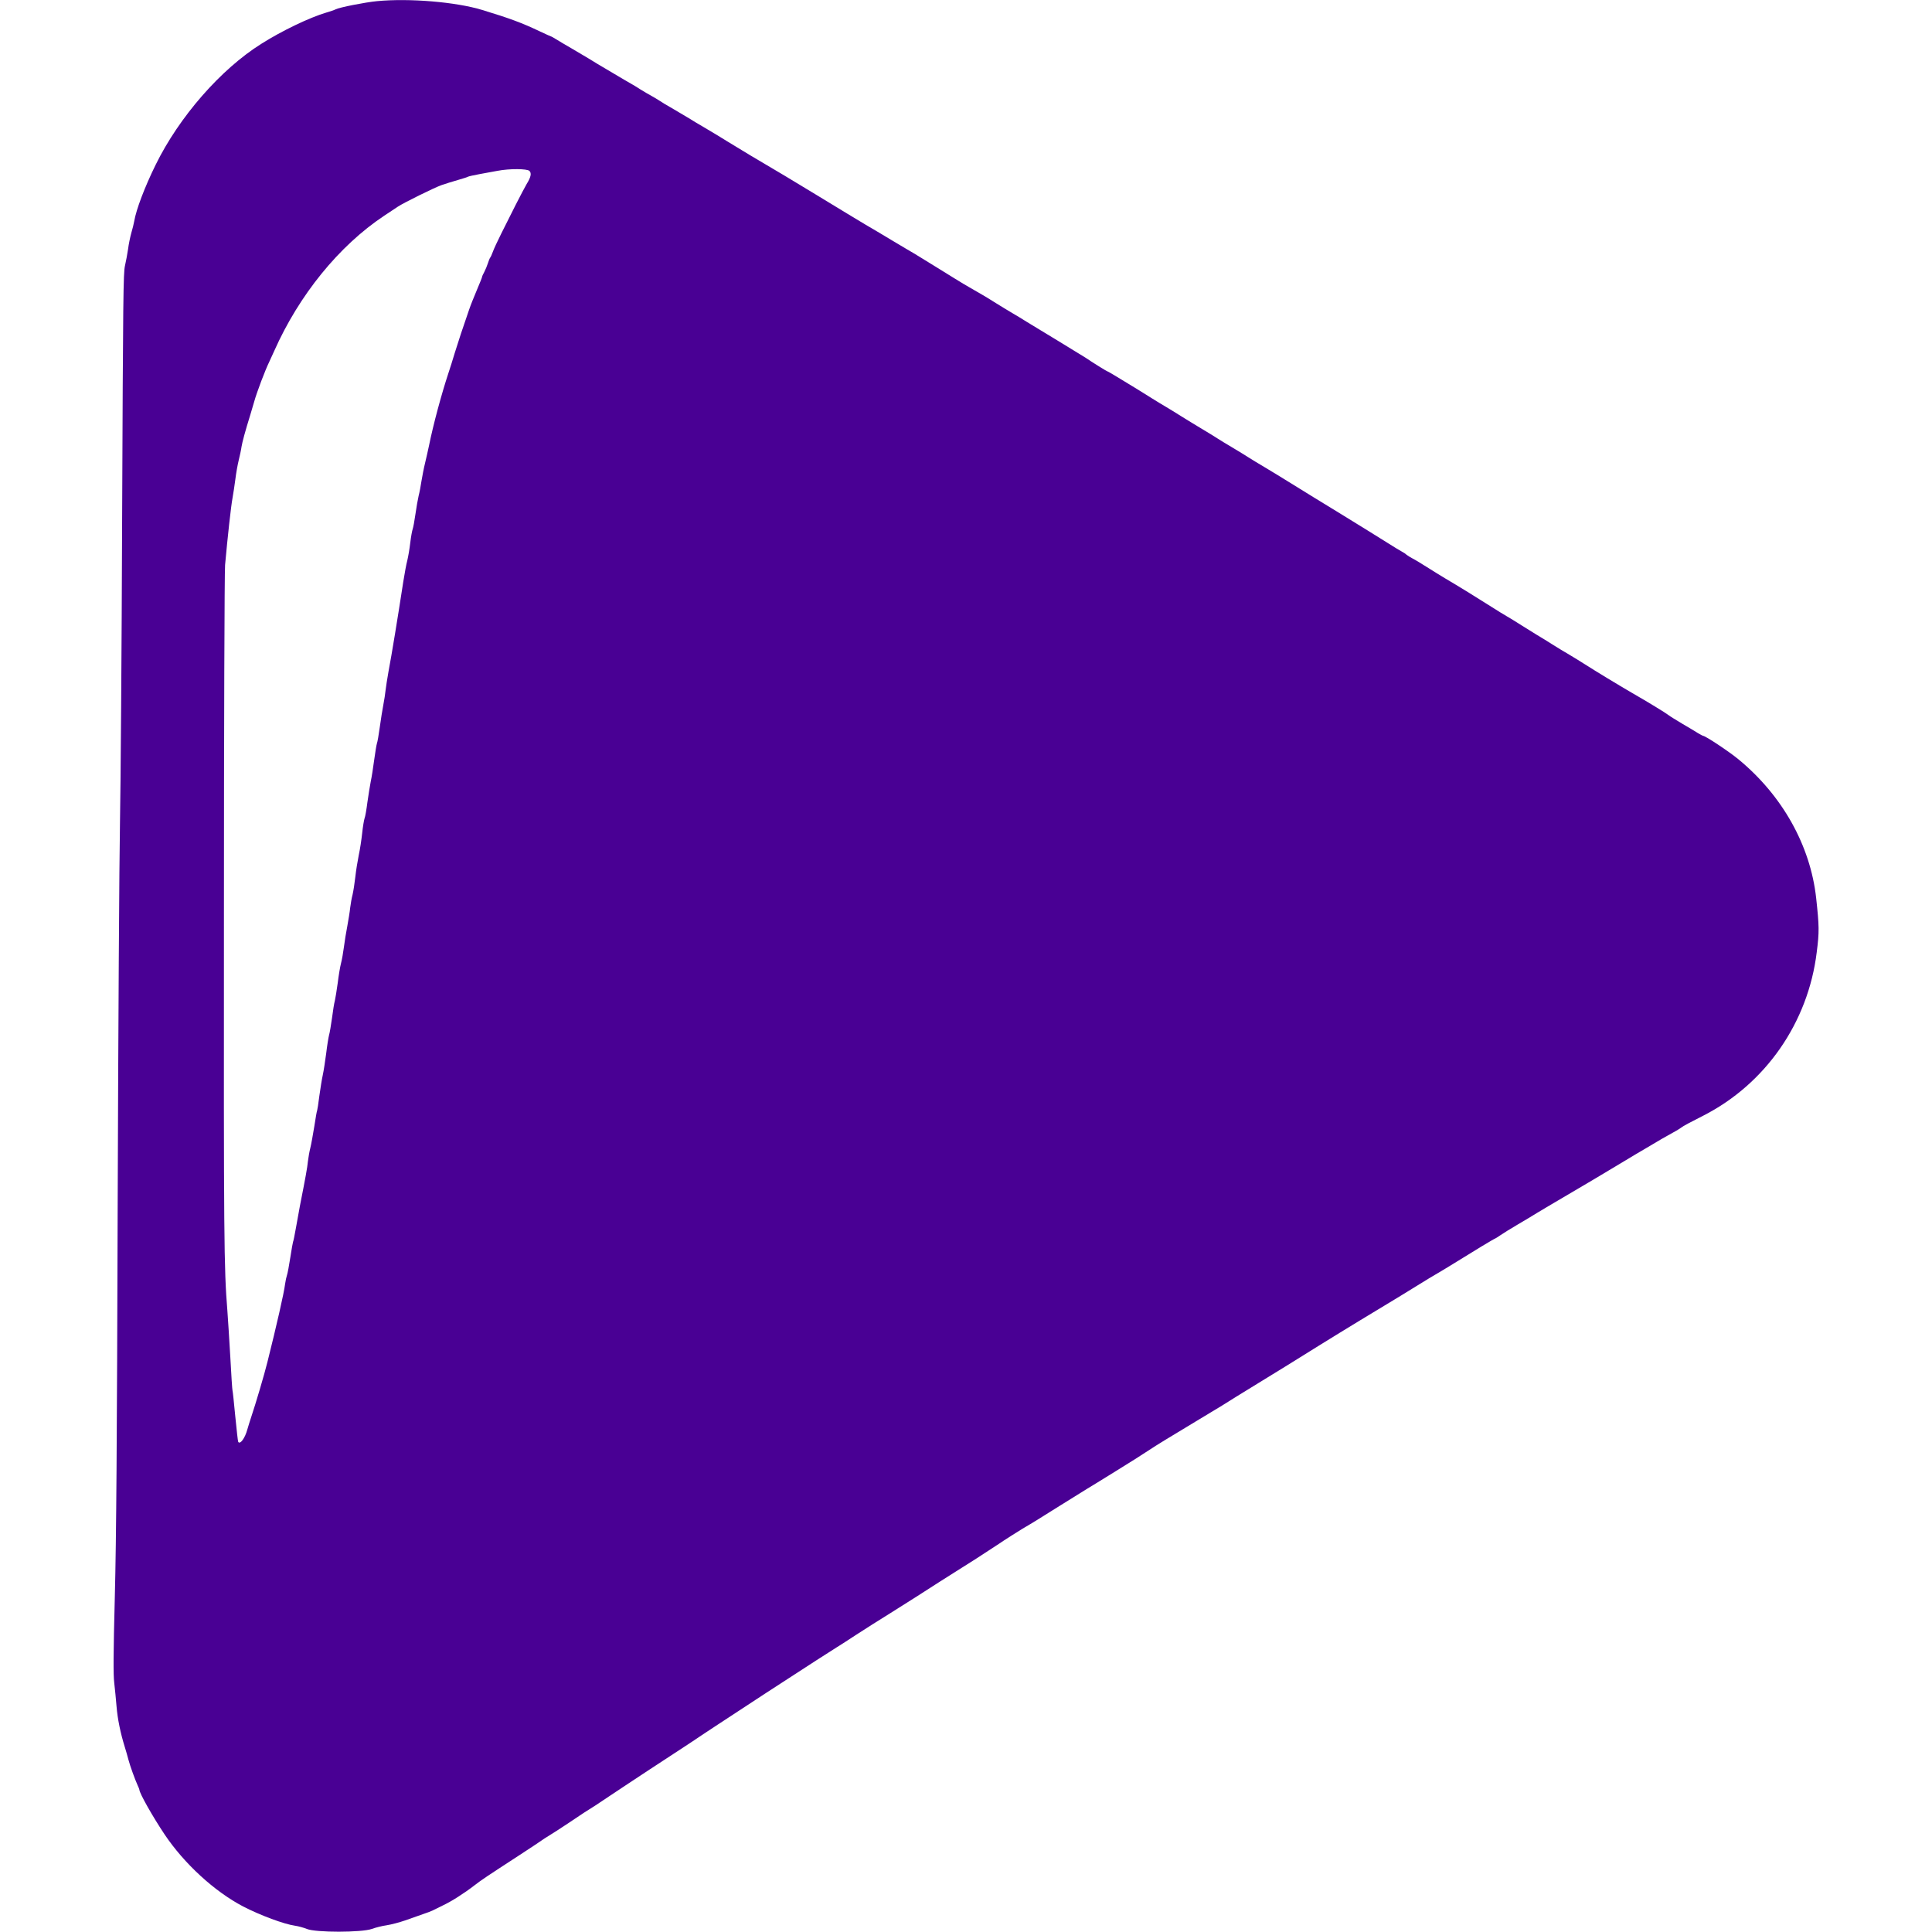
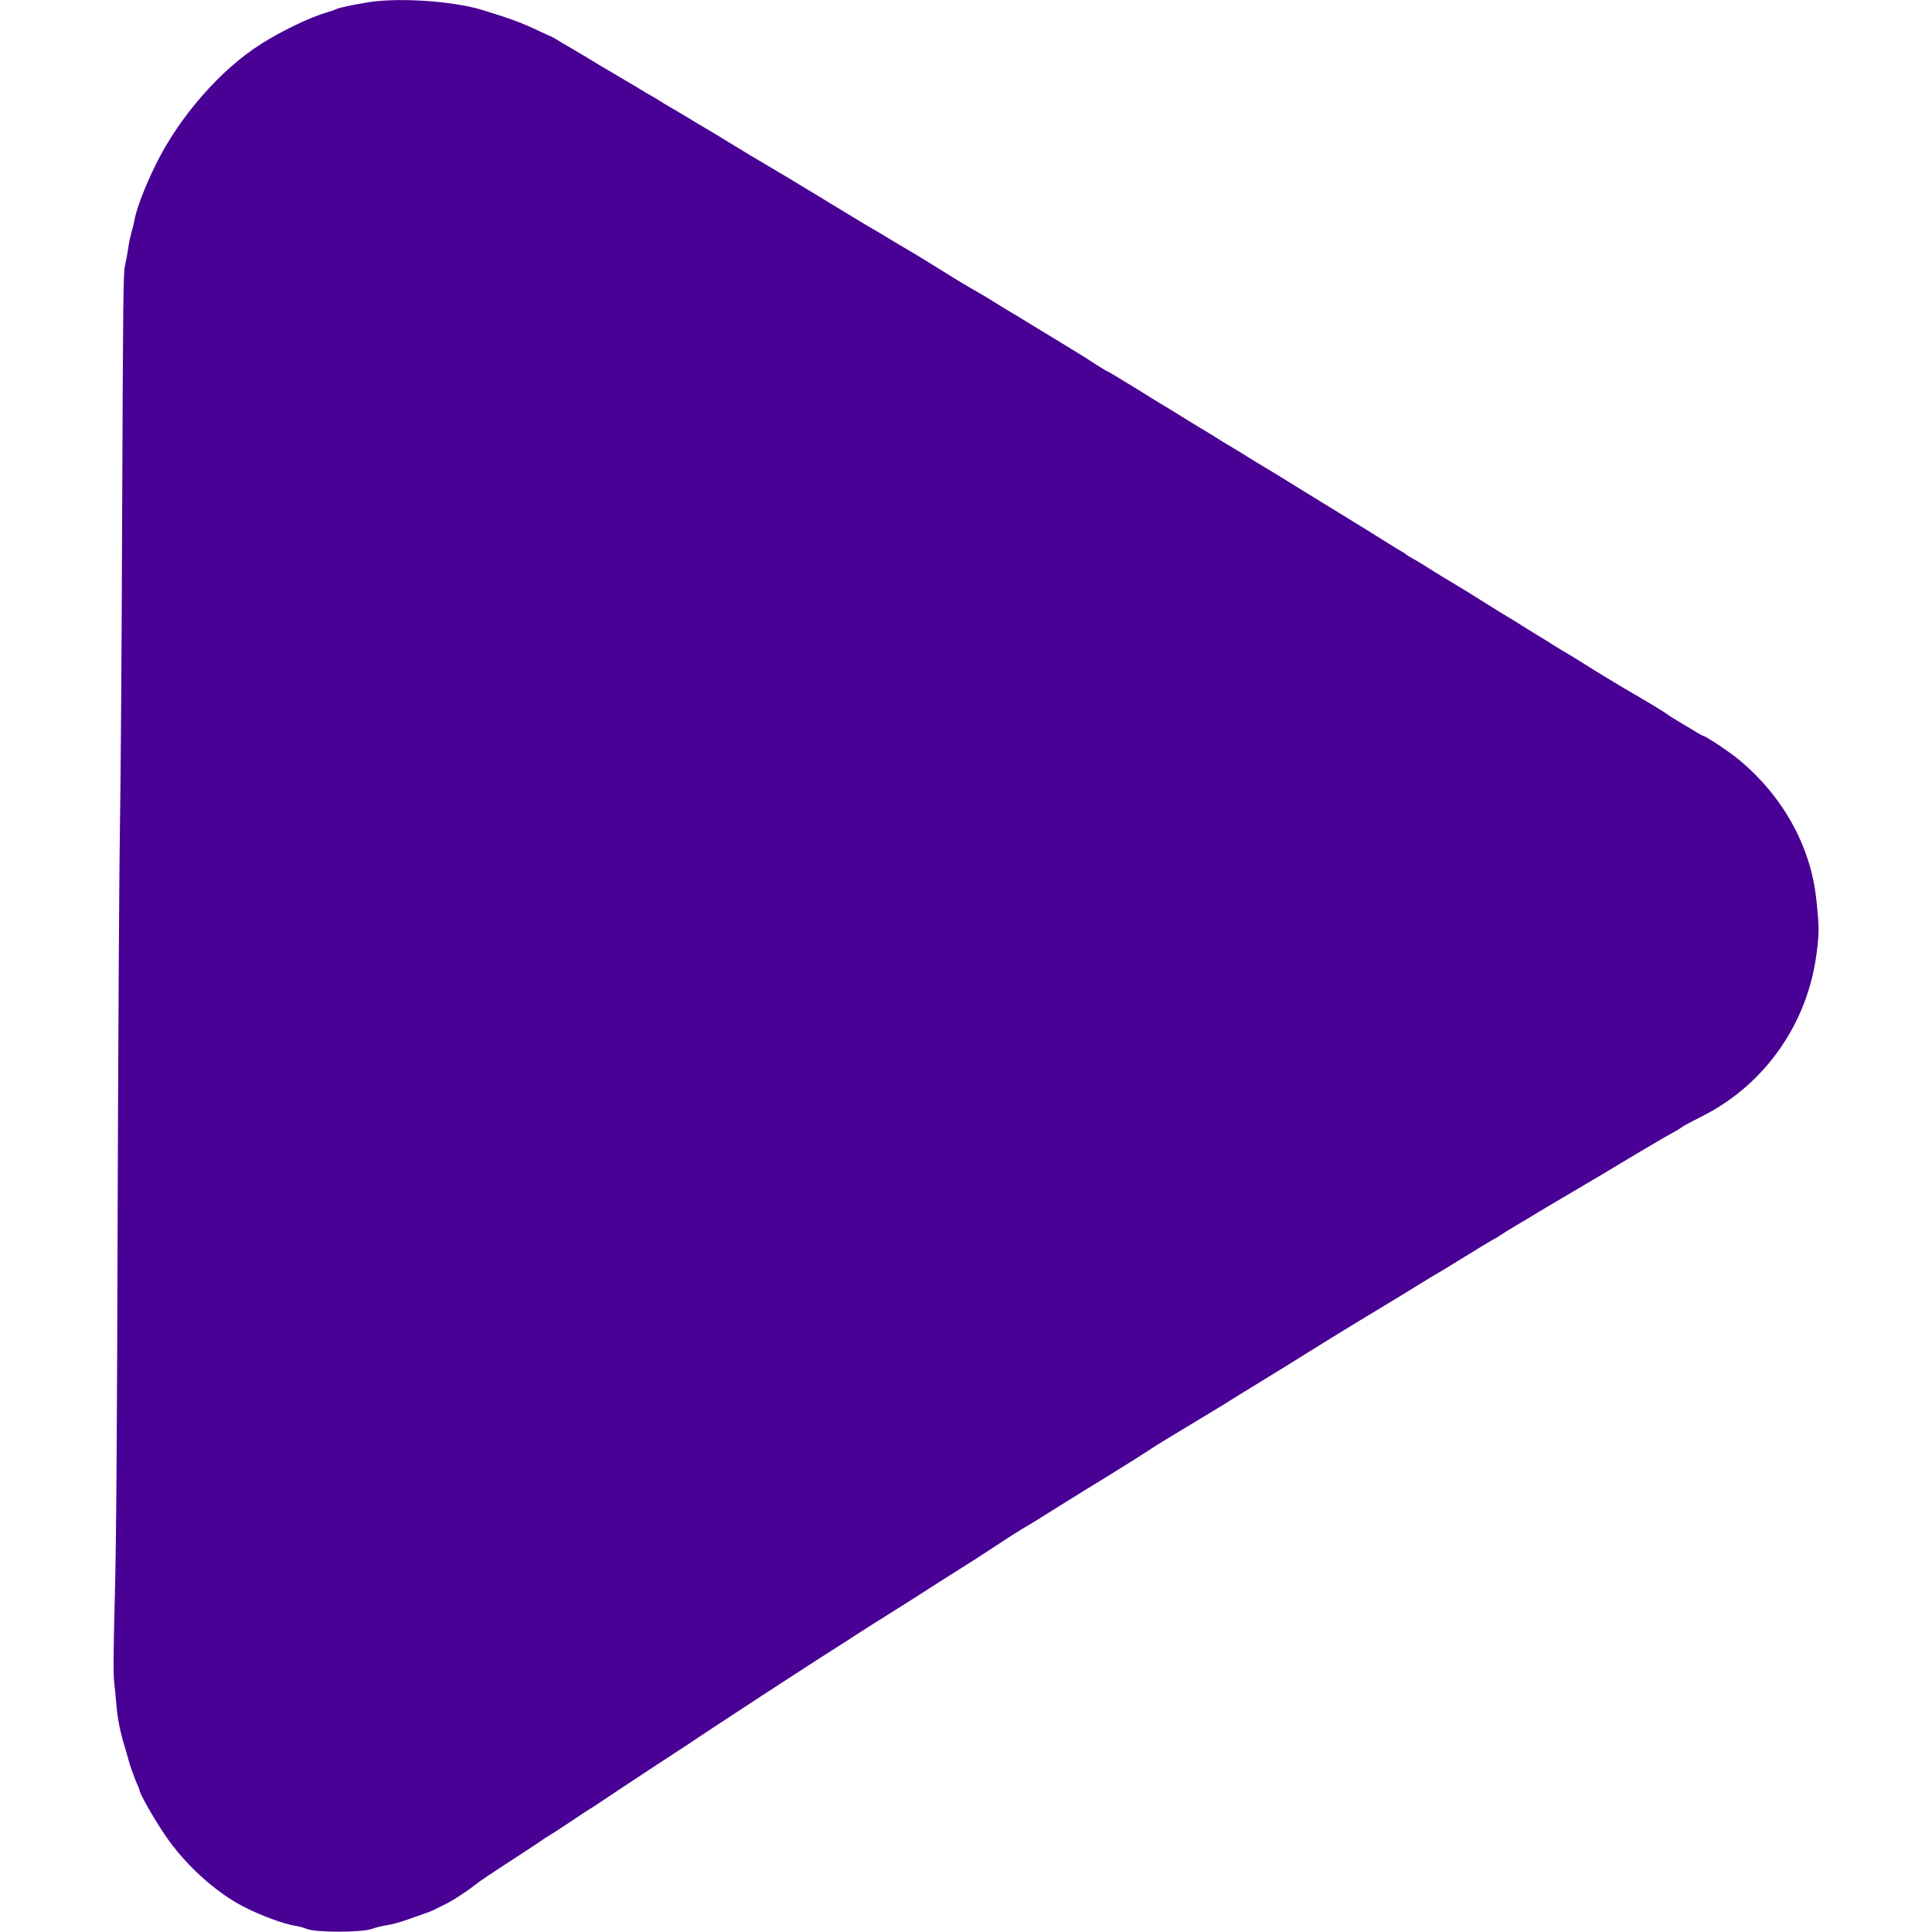
<svg xmlns="http://www.w3.org/2000/svg" width="512" height="512" viewBox="-99 0 1691 1691">
  <g transform="translate(0,1691) scale(0.1,-0.1)" fill="#490094" stroke="none">
-     <path d="M2310 16900 c-104 -10 -332 -55 -363 -72 -11 -6 -47 -18 -81 -28 -148 -44 -388 -159 -568 -273 -356 -223 -720 -640 -926 -1060 -95 -193 -170 -391 -187 -492 -4 -22 -15 -69 -26 -105 -10 -36 -23 -99 -28 -140 -6 -41 -18 -106 -27 -145 -15 -63 -17 -274 -25 -2200 -4 -1171 -13 -2380 -19 -2685 -6 -305 -15 -1804 -20 -3330 -6 -2105 -12 -2934 -25 -3435 -13 -502 -14 -683 -5 -755 6 -52 15 -144 20 -205 9 -110 34 -233 72 -355 11 -36 26 -87 33 -115 14 -53 56 -169 80 -222 8 -17 15 -34 15 -38 0 -29 115 -233 220 -390 172 -257 438 -501 689 -632 149 -77 359 -155 453 -168 29 -4 76 -17 103 -28 78 -33 481 -32 570 0 33 12 92 27 130 32 39 6 111 25 160 42 50 18 120 42 156 55 37 12 75 27 85 32 11 6 50 25 89 44 77 36 187 106 280 178 61 47 97 71 395 265 91 59 176 116 190 126 14 10 41 28 60 39 19 12 53 33 76 48 22 15 70 46 105 69 35 23 78 52 94 63 17 12 55 36 85 55 30 19 69 43 85 55 17 11 56 38 87 58 31 20 108 71 170 113 101 67 215 142 498 327 47 31 108 71 135 90 28 18 95 63 150 99 55 36 136 89 180 118 121 80 359 235 460 300 50 32 149 97 222 144 73 47 154 99 180 115 26 16 100 63 163 105 63 41 131 84 150 96 19 12 87 55 150 94 115 72 355 224 440 280 25 16 81 52 125 79 170 107 222 140 369 237 83 56 185 120 226 145 41 24 98 58 125 75 28 18 118 74 200 125 83 51 166 103 185 115 19 12 80 50 135 83 55 34 132 81 170 105 39 24 115 72 170 106 55 35 114 73 132 85 49 33 145 92 426 261 143 85 291 176 330 202 40 25 126 78 192 118 115 70 384 236 530 328 39 24 120 74 180 111 61 37 142 86 180 110 39 23 135 82 215 130 80 48 206 125 280 171 74 46 158 97 185 112 28 16 102 61 165 100 63 39 164 100 223 137 60 36 111 66 114 66 2 0 23 13 46 29 23 16 89 57 147 91 58 34 137 81 175 105 39 23 108 65 155 92 148 86 532 314 620 368 47 29 130 78 185 110 55 32 111 65 125 74 14 8 39 22 55 31 54 29 110 62 122 72 15 12 72 43 191 103 545 278 918 815 993 1430 23 180 22 226 -5 476 -51 459 -296 897 -680 1213 -85 70 -290 206 -311 206 -3 0 -22 11 -43 23 -20 13 -82 50 -137 82 -55 33 -109 66 -120 75 -25 20 -179 114 -320 195 -124 72 -310 185 -420 255 -33 21 -91 57 -130 80 -38 22 -106 63 -150 91 -44 28 -102 64 -130 80 -27 16 -88 54 -135 84 -47 30 -105 66 -130 80 -25 14 -83 50 -130 80 -129 82 -304 190 -415 255 -38 23 -108 66 -155 96 -47 30 -103 64 -125 75 -22 12 -47 27 -55 34 -8 8 -26 20 -40 27 -14 7 -71 42 -128 78 -57 36 -134 84 -170 106 -163 101 -357 220 -472 290 -69 42 -170 105 -225 139 -55 34 -147 91 -205 125 -58 34 -121 73 -140 85 -19 13 -82 51 -140 86 -58 34 -116 70 -130 79 -14 10 -72 45 -130 80 -58 34 -143 87 -190 116 -47 30 -105 65 -130 80 -25 14 -83 50 -130 79 -47 30 -103 65 -125 78 -22 13 -89 54 -148 90 -60 37 -111 67 -115 67 -5 0 -129 77 -192 120 -14 9 -120 74 -235 144 -116 70 -239 145 -275 167 -36 23 -92 57 -125 76 -33 19 -98 59 -145 88 -82 52 -152 93 -235 140 -22 12 -80 47 -130 78 -49 31 -125 77 -168 104 -43 26 -102 62 -130 80 -29 18 -83 51 -122 73 -38 23 -97 58 -131 78 -33 20 -83 50 -110 66 -27 16 -83 49 -124 73 -41 25 -109 66 -151 91 -132 81 -435 264 -551 334 -227 133 -396 235 -503 301 -49 31 -137 84 -195 118 -58 34 -121 71 -140 84 -19 12 -80 48 -135 80 -55 31 -111 65 -125 75 -14 9 -43 27 -65 39 -22 12 -69 39 -104 61 -34 22 -64 40 -65 40 -2 0 -95 55 -309 182 -21 13 -57 35 -80 49 -23 14 -87 52 -142 84 -55 32 -117 68 -137 81 -21 13 -40 24 -42 24 -3 0 -47 20 -98 44 -159 76 -268 116 -508 189 -229 70 -638 104 -920 77z m1334 -1486 c20 -20 13 -54 -24 -114 -15 -25 -57 -106 -95 -180 -37 -74 -94 -188 -127 -253 -33 -66 -66 -137 -74 -160 -8 -22 -18 -45 -23 -51 -5 -6 -14 -29 -21 -51 -7 -22 -21 -56 -31 -75 -11 -19 -19 -38 -19 -42 0 -5 -21 -57 -46 -116 -25 -59 -56 -136 -68 -172 -56 -161 -96 -283 -126 -380 -17 -58 -42 -136 -55 -175 -62 -188 -133 -452 -170 -635 -9 -41 -24 -111 -35 -155 -11 -44 -24 -114 -31 -155 -6 -41 -17 -100 -25 -130 -7 -31 -20 -103 -28 -161 -8 -58 -19 -116 -24 -130 -5 -13 -15 -67 -21 -119 -6 -52 -18 -122 -26 -155 -9 -33 -24 -116 -35 -185 -50 -325 -101 -637 -130 -790 -10 -58 -22 -130 -25 -160 -3 -30 -12 -89 -20 -130 -8 -41 -22 -129 -31 -195 -9 -66 -20 -130 -25 -142 -4 -12 -15 -78 -24 -145 -9 -68 -22 -152 -30 -188 -7 -36 -20 -117 -29 -180 -8 -64 -19 -128 -25 -142 -5 -14 -15 -73 -21 -130 -6 -56 -19 -143 -30 -193 -10 -49 -24 -135 -30 -190 -6 -55 -17 -125 -24 -155 -8 -30 -17 -82 -21 -115 -3 -33 -15 -105 -25 -160 -11 -55 -24 -138 -30 -185 -6 -47 -17 -110 -25 -140 -8 -30 -21 -108 -29 -173 -9 -65 -20 -135 -25 -155 -6 -20 -17 -89 -25 -152 -9 -63 -20 -131 -26 -150 -5 -19 -17 -91 -25 -160 -9 -68 -22 -154 -30 -190 -8 -36 -21 -118 -30 -183 -8 -65 -17 -122 -19 -126 -3 -4 -14 -67 -25 -140 -12 -73 -27 -158 -35 -189 -8 -31 -17 -84 -21 -117 -5 -54 -21 -142 -70 -390 -8 -44 -24 -131 -35 -193 -11 -63 -22 -117 -25 -121 -2 -4 -13 -66 -24 -137 -11 -72 -24 -141 -29 -154 -5 -14 -13 -50 -17 -80 -9 -76 -75 -364 -154 -680 -28 -113 -103 -366 -143 -485 -11 -33 -26 -81 -33 -106 -21 -78 -64 -135 -80 -109 -3 4 -14 106 -26 226 -11 119 -22 220 -24 223 -2 4 -11 135 -19 291 -9 157 -21 341 -26 410 -30 370 -32 621 -30 3495 0 1611 5 2975 10 3030 22 244 52 516 65 585 7 41 19 116 25 165 6 50 19 124 29 165 10 41 22 95 25 120 7 42 31 132 77 280 11 36 26 88 34 115 22 80 95 273 133 351 10 21 29 64 43 94 217 488 566 918 959 1180 52 34 107 71 122 81 47 32 322 168 383 189 33 12 97 31 141 44 45 13 87 26 92 30 6 3 50 13 99 22 48 9 120 22 158 29 104 20 259 19 279 -1z" />
+     <path d="M2310 16900C2206 16890 1978 16845 1947 16828C1936 16822 1900 16810 1866 16800C1718 16756 1478 16641 1298 16527C942 16304 578 15887 372 15467C277 15274 202 15076 185 14975C181 14953 170 14906 159 14870C149 14834 136 14771 131 14730C125 14689 113 14624 104 14585C89 14522 87 14311 79 12385C75 11214 66 10005 60 9700C54 9395 45 7896 40 6370C34 4265 28 3436 15 2935C2 2433 1 2252 10 2180C16 2128 25 2036 30 1975C39 1865 64 1742 102 1620C113 1584 128 1533 135 1505C149 1452 191 1336 215 1283C223 1266 230 1249 230 1245C230 1216 345 1012 450 855C622 598 888 354 1139 223C1288 146 1498 68 1592 55C1621 51 1668 38 1695 27C1773 -6 2176 -5 2265 27C2298 39 2357 54 2395 59C2434 65 2506 84 2555 101C2605 119 2675 143 2711 156C2748 168 2786 183 2796 188C2807 194 2846 213 2885 232C2962 268 3072 338 3165 410C3226 457 3262 481 3560 675C3651 734 3736 791 3750 801C3764 811 3791 829 3810 840C3829 852 3863 873 3886 888C3908 903 3956 934 3991 957C4026 980 4069 1009 4085 1020C4102 1032 4140 1056 4170 1075C4200 1094 4239 1118 4255 1130C4272 1141 4311 1168 4342 1188C4373 1208 4450 1259 4512 1301C4613 1368 4727 1443 5010 1628C5057 1659 5118 1699 5145 1718C5173 1736 5240 1781 5295 1817C5350 1853 5431 1906 5475 1935C5596 2015 5834 2170 5935 2235C5985 2267 6084 2332 6157 2379C6230 2426 6311 2478 6337 2494C6363 2510 6437 2557 6500 2599C6563 2640 6631 2683 6650 2695C6669 2707 6737 2750 6800 2789C6915 2861 7155 3013 7240 3069C7265 3085 7321 3121 7365 3148C7535 3255 7587 3288 7734 3385C7817 3441 7919 3505 7960 3530C8001 3554 8058 3588 8085 3605C8113 3623 8203 3679 8285 3730C8368 3781 8451 3833 8470 3845C8489 3857 8550 3895 8605 3928C8660 3962 8737 4009 8775 4033C8814 4057 8890 4105 8945 4139C9000 4174 9059 4212 9077 4224C9126 4257 9222 4316 9503 4485C9646 4570 9794 4661 9833 4687C9873 4712 9959 4765 10025 4805C10140 4875 10409 5041 10555 5133C10594 5157 10675 5207 10735 5244C10796 5281 10877 5330 10915 5354C10954 5377 11050 5436 11130 5484C11210 5532 11336 5609 11410 5655C11484 5701 11568 5752 11595 5767C11623 5783 11697 5828 11760 5867C11823 5906 11924 5967 11983 6004C12043 6040 12094 6070 12097 6070C12099 6070 12120 6083 12143 6099C12166 6115 12232 6156 12290 6190C12348 6224 12427 6271 12465 6295C12504 6318 12573 6360 12620 6387C12768 6473 13152 6701 13240 6755C13287 6784 13370 6833 13425 6865C13480 6897 13536 6930 13550 6939C13564 6947 13589 6961 13605 6970C13659 6999 13715 7032 13727 7042C13742 7054 13799 7085 13918 7145C14463 7423 14836 7960 14911 8575C14934 8755 14933 8801 14906 9051C14855 9510 14610 9948 14226 10264C14141 10334 13936 10470 13915 10470C13912 10470 13893 10481 13872 10493C13852 10506 13790 10543 13735 10575C13680 10608 13626 10641 13615 10650C13590 10670 13436 10764 13295 10845C13171 10917 12985 11030 12875 11100C12842 11121 12784 11157 12745 11180C12707 11202 12639 11243 12595 11271C12551 11299 12493 11335 12465 11351C12438 11367 12377 11405 12330 11435C12283 11465 12225 11501 12200 11515C12175 11529 12117 11565 12070 11595C11941 11677 11766 11785 11655 11850C11617 11873 11547 11916 11500 11946C11453 11976 11397 12010 11375 12021C11353 12033 11328 12048 11320 12055C11312 12063 11294 12075 11280 12082C11266 12089 11209 12124 11152 12160C11095 12196 11018 12244 10982 12266C10819 12367 10625 12486 10510 12556C10441 12598 10340 12661 10285 12695C10230 12729 10138 12786 10080 12820C10022 12854 9959 12893 9940 12905C9921 12918 9858 12956 9800 12991C9742 13025 9684 13061 9670 13070C9656 13080 9598 13115 9540 13150C9482 13184 9397 13237 9350 13266C9303 13296 9245 13331 9220 13346C9195 13360 9137 13396 9090 13425C9043 13455 8987 13490 8965 13503C8943 13516 8876 13557 8817 13593C8757 13630 8706 13660 8702 13660C8697 13660 8573 13737 8510 13780C8496 13789 8390 13854 8275 13924C8159 13994 8036 14069 8000 14091C7964 14114 7908 14148 7875 14167C7842 14186 7777 14226 7730 14255C7648 14307 7578 14348 7495 14395C7473 14407 7415 14442 7365 14473C7316 14504 7240 14550 7197 14577C7154 14603 7095 14639 7067 14657C7038 14675 6984 14708 6945 14730C6907 14753 6848 14788 6814 14808C6781 14828 6731 14858 6704 14874C6677 14890 6621 14923 6580 14947C6539 14972 6471 15013 6429 15038C6297 15119 5994 15302 5878 15372C5651 15505 5482 15607 5375 15673C5326 15704 5238 15757 5180 15791C5122 15825 5059 15862 5040 15875C5021 15887 4960 15923 4905 15955C4850 15986 4794 16020 4780 16030C4766 16039 4737 16057 4715 16069C4693 16081 4646 16108 4611 16130C4577 16152 4547 16170 4546 16170C4544 16170 4451 16225 4237 16352C4216 16365 4180 16387 4157 16401C4134 16415 4070 16453 4015 16485C3960 16517 3898 16553 3878 16566C3857 16579 3838 16590 3836 16590C3833 16590 3789 16610 3738 16634C3579 16710 3470 16750 3230 16823C3001 16893 2592 16927 2310 16900Z" />
  </g>
</svg>
